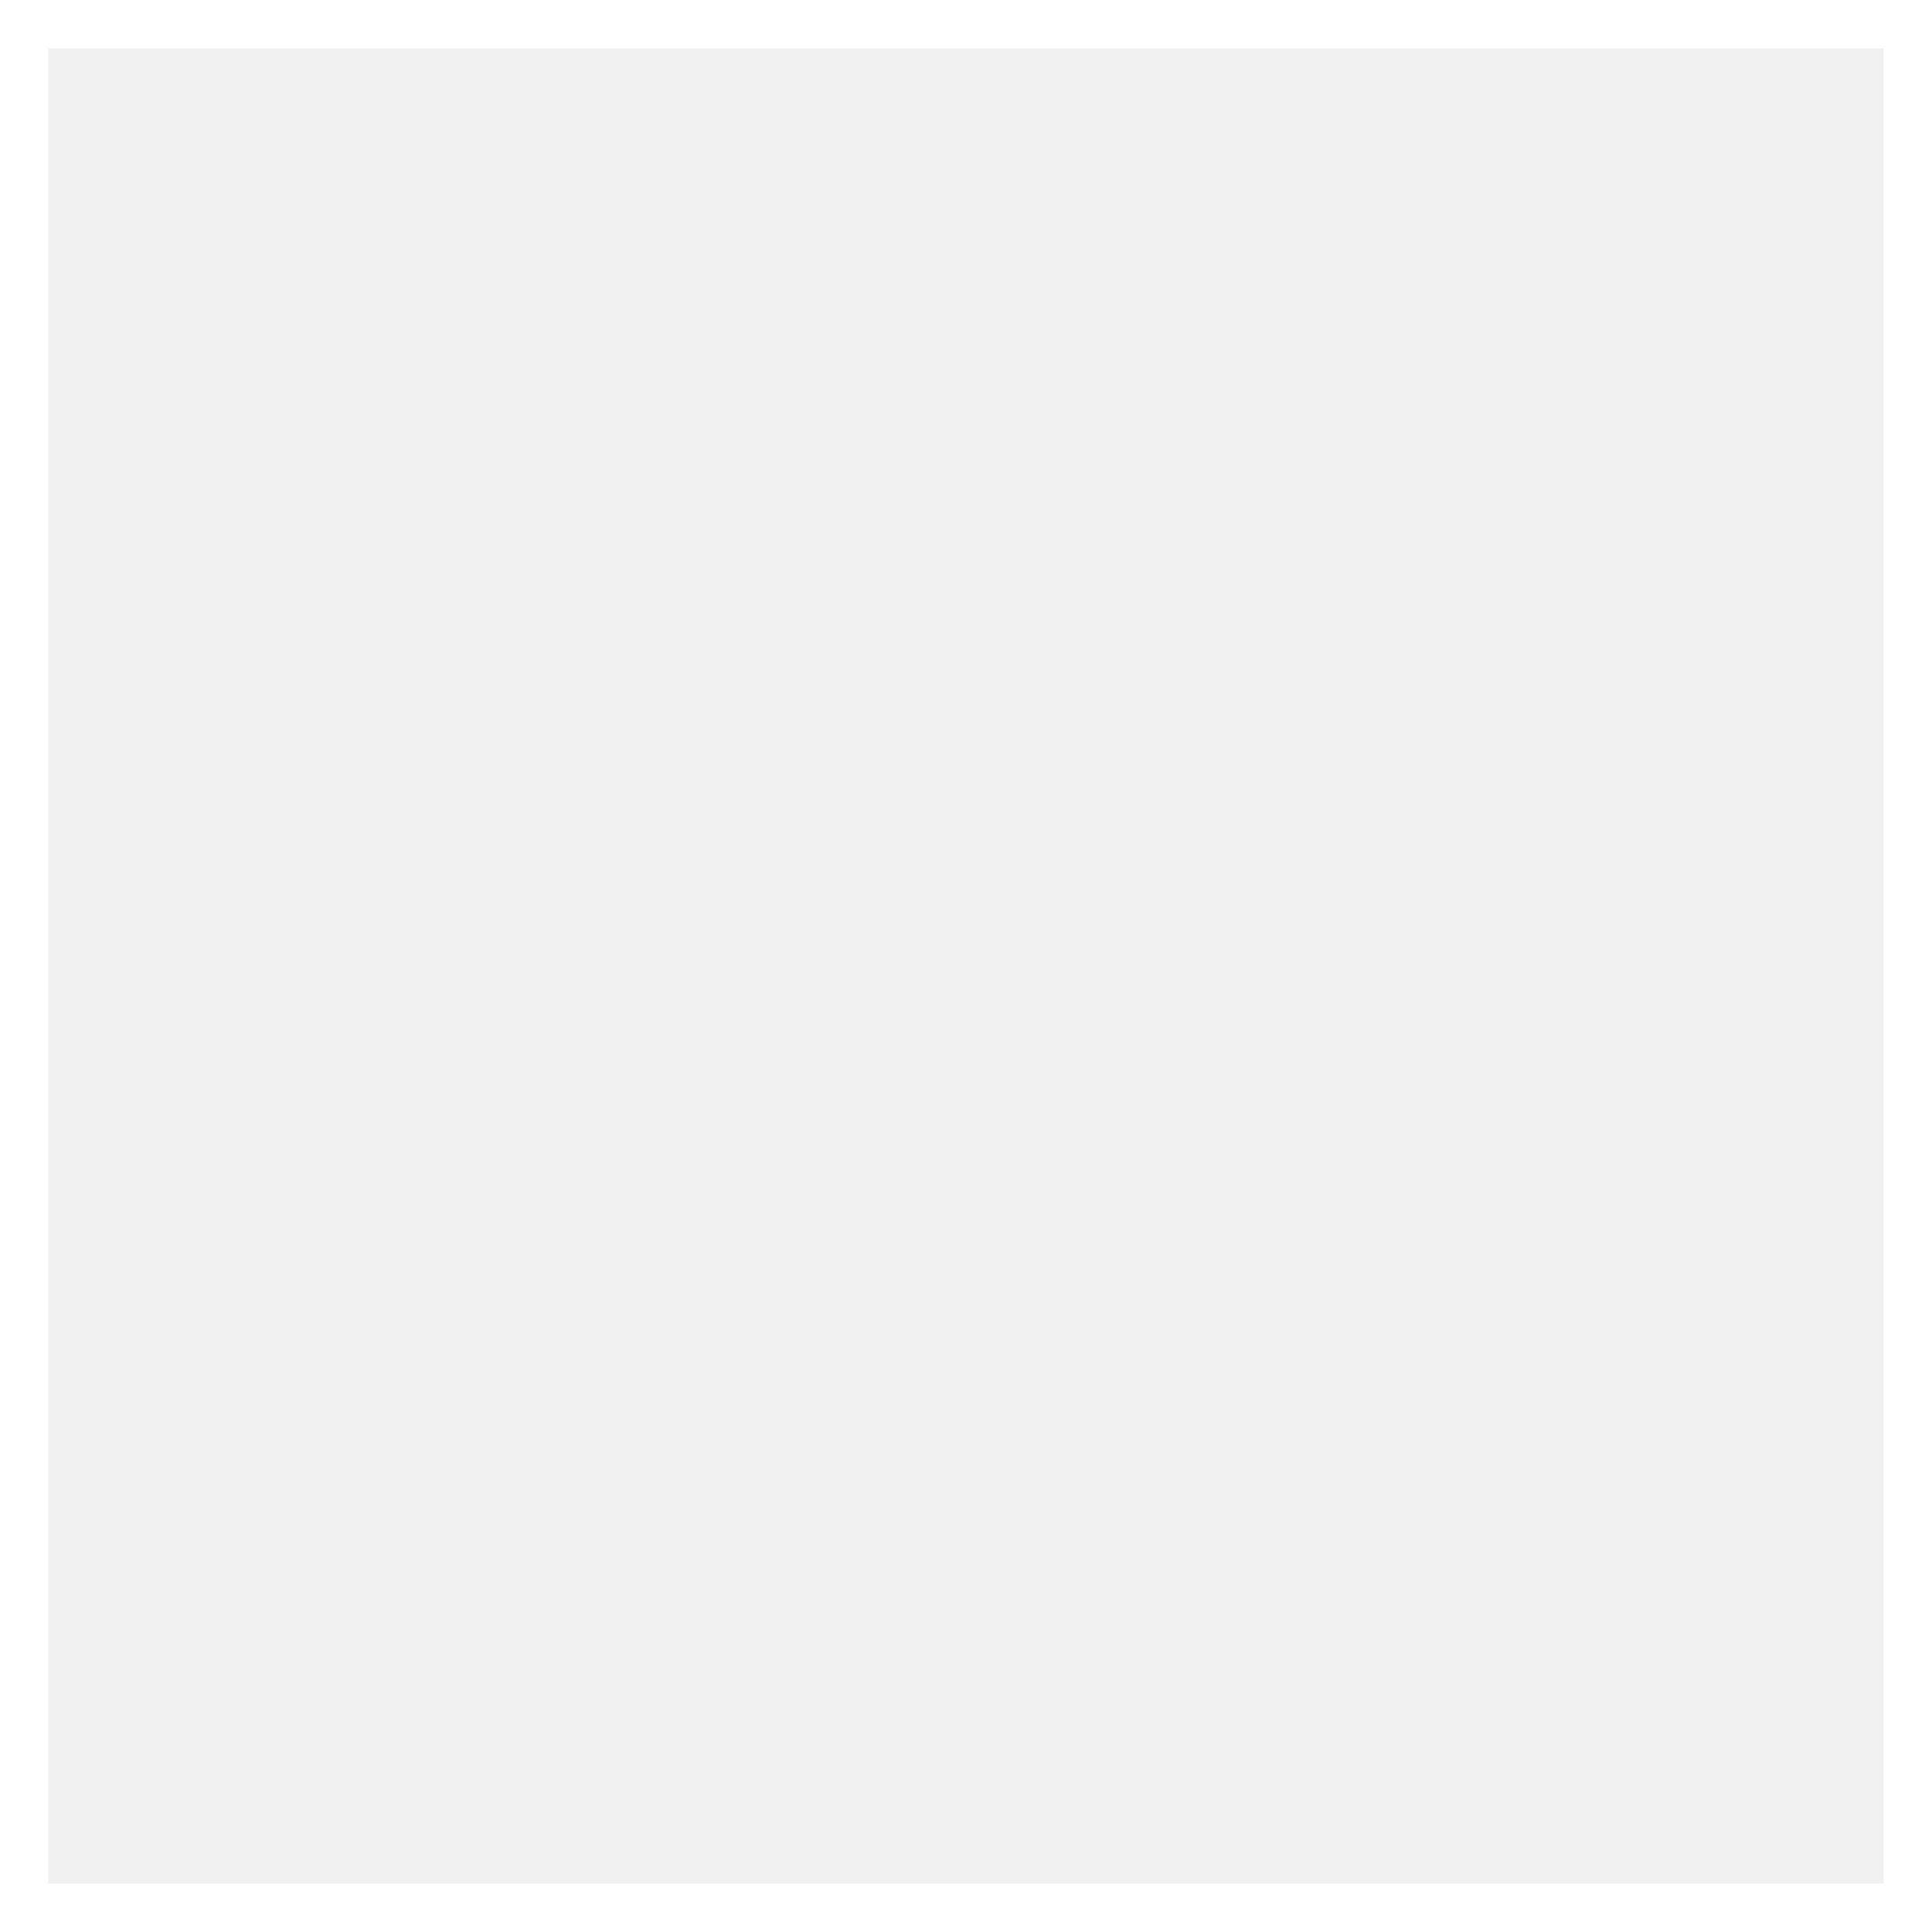
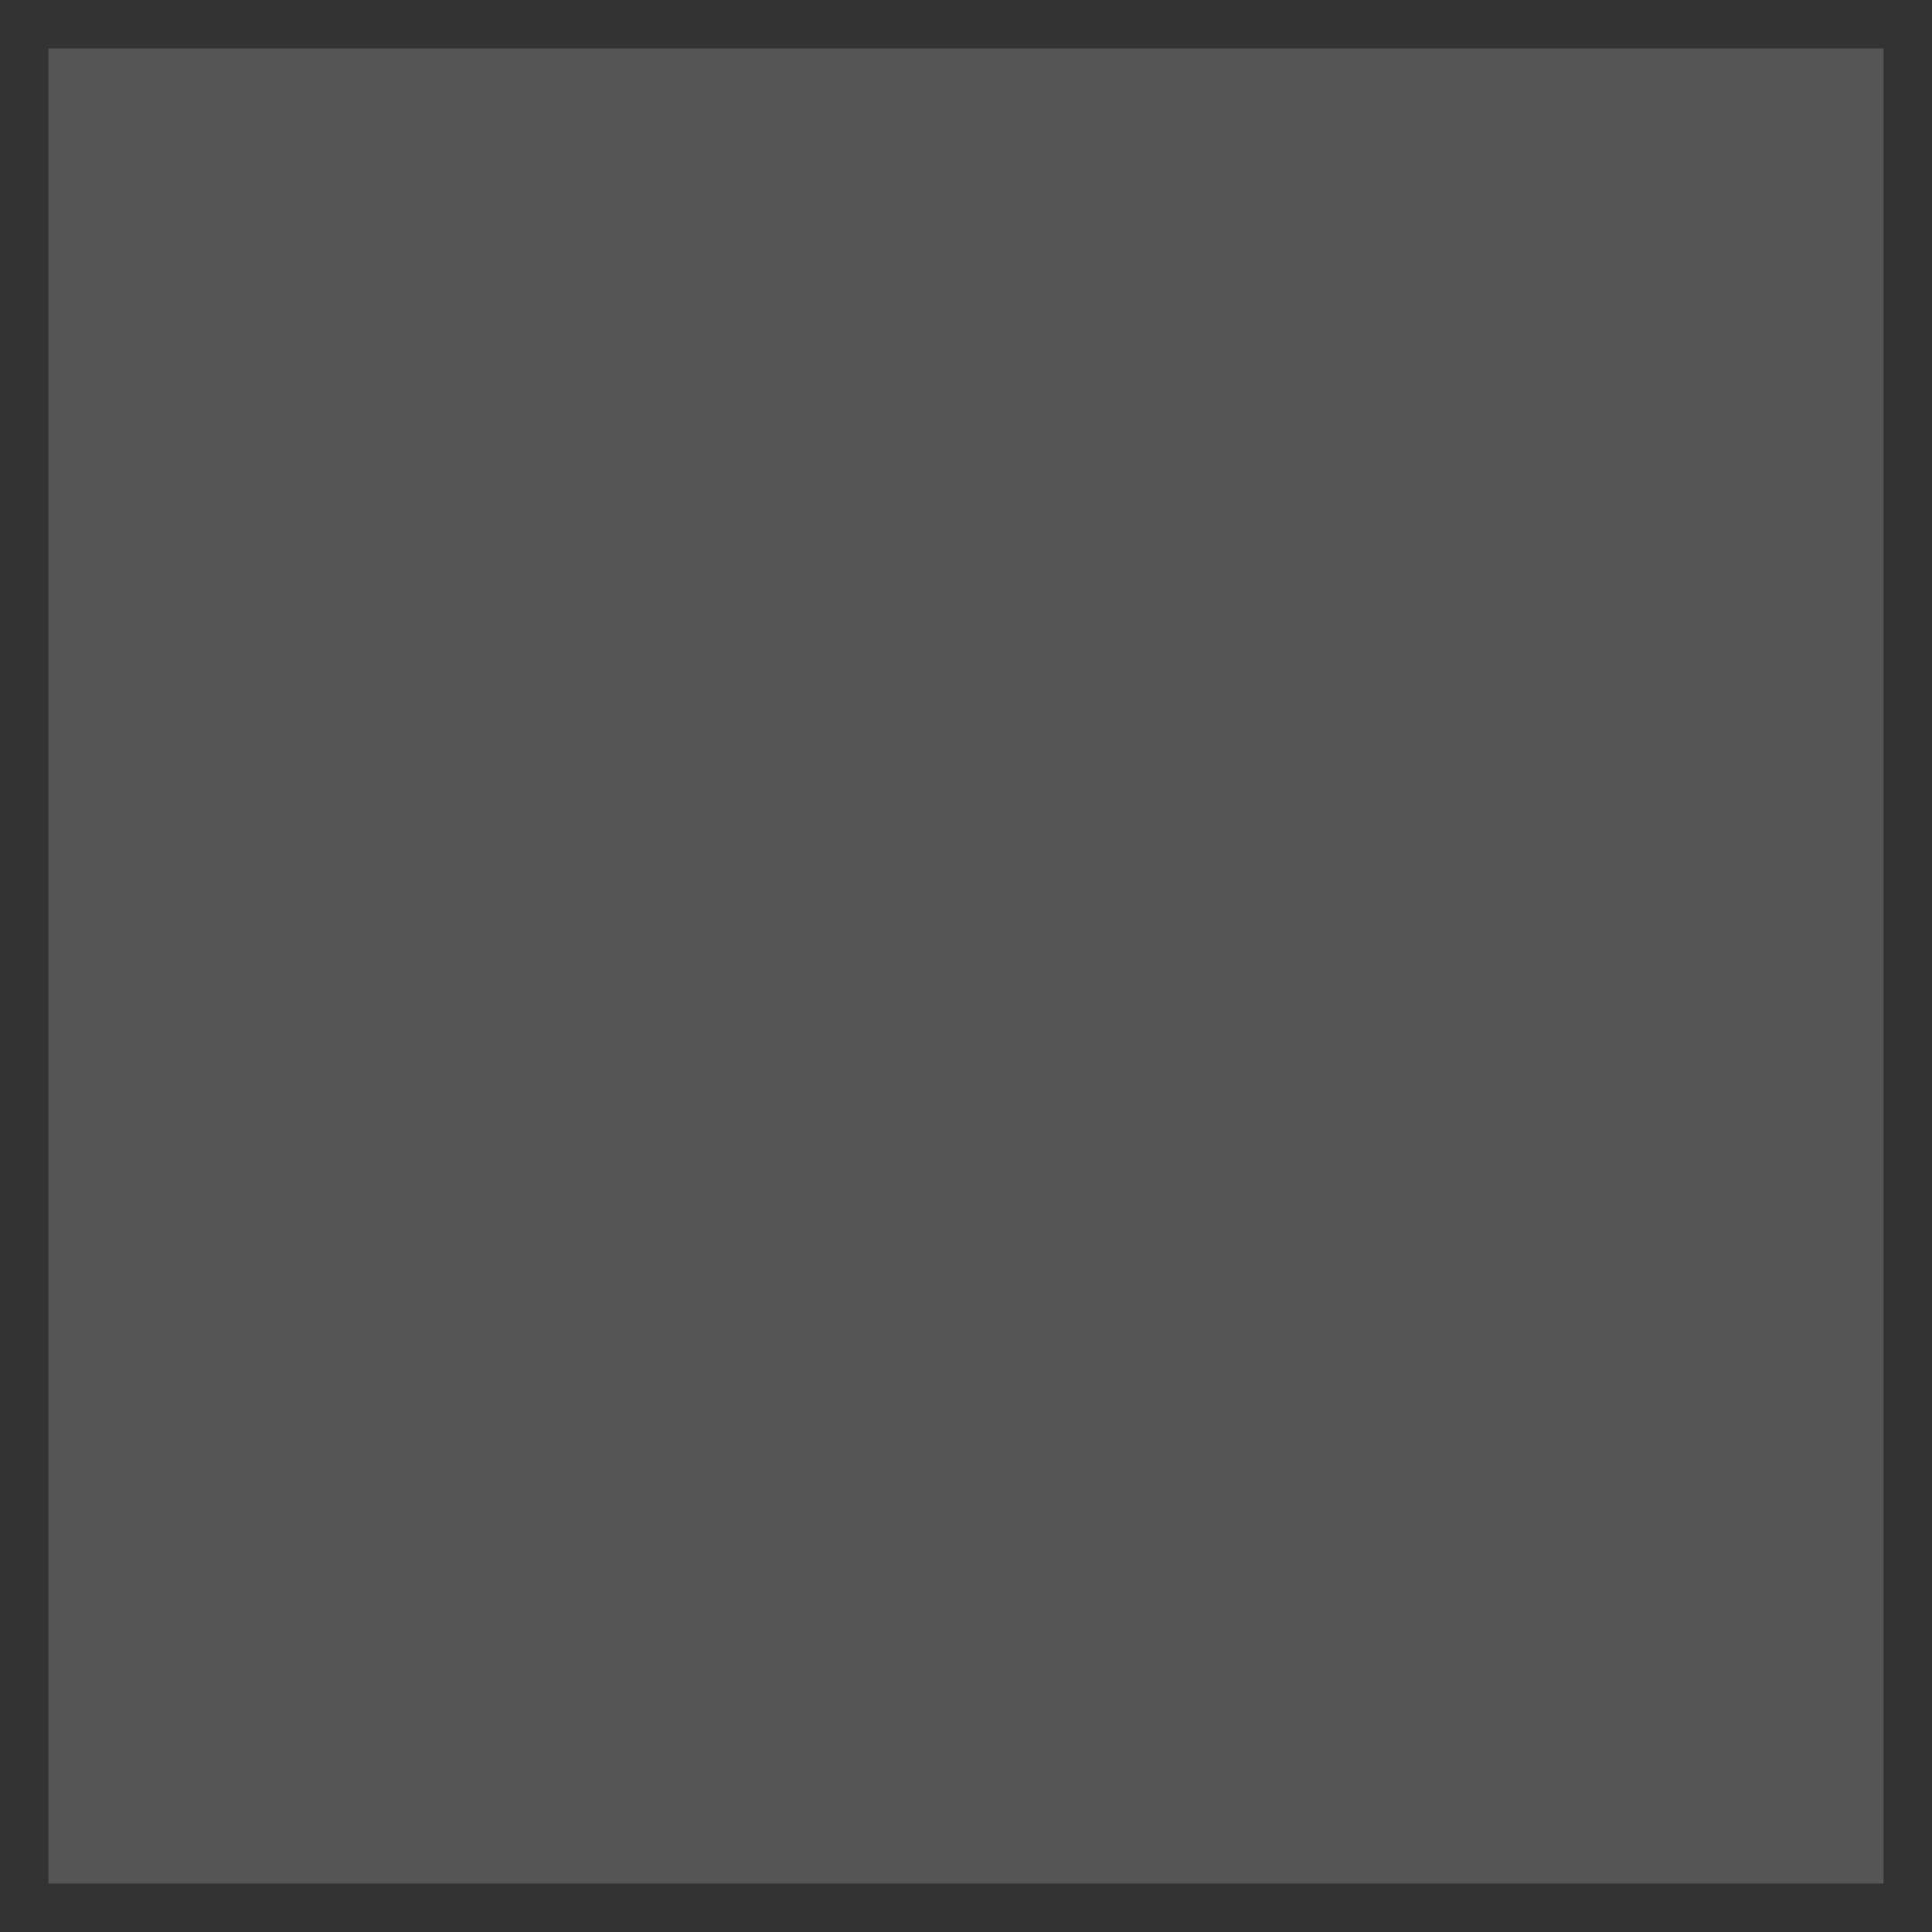
<svg xmlns="http://www.w3.org/2000/svg" width="40px" height="40px" viewBox="0 0 40 40" version="1.1" id="SVGRoot">
  <defs id="defs1513" />
  <g id="layer1">
    <g id="g2094">
-       <rect y="0.5" x="0.5" height="39" width="39" id="rect2074" style="opacity:1;vector-effect:none;fill:none;fill-opacity:0.337;fill-rule:nonzero;stroke:#ffffff;stroke-width:1;stroke-linecap:butt;stroke-linejoin:miter;stroke-miterlimit:4;stroke-dasharray:none;stroke-dashoffset:0;stroke-opacity:1;paint-order:normal" />
+       <rect y="0.5" x="0.5" height="39" width="39" id="rect2074" style="opacity:1;vector-effect:none;fill:#555555;fill-opacity:1;fill-rule:nonzero;stroke:#333333;stroke-width:1;stroke-linecap:butt;stroke-linejoin:miter;stroke-miterlimit:4;stroke-dasharray:none;stroke-dashoffset:0;stroke-opacity:1;paint-order:normal" />
    </g>
  </g>
</svg>
